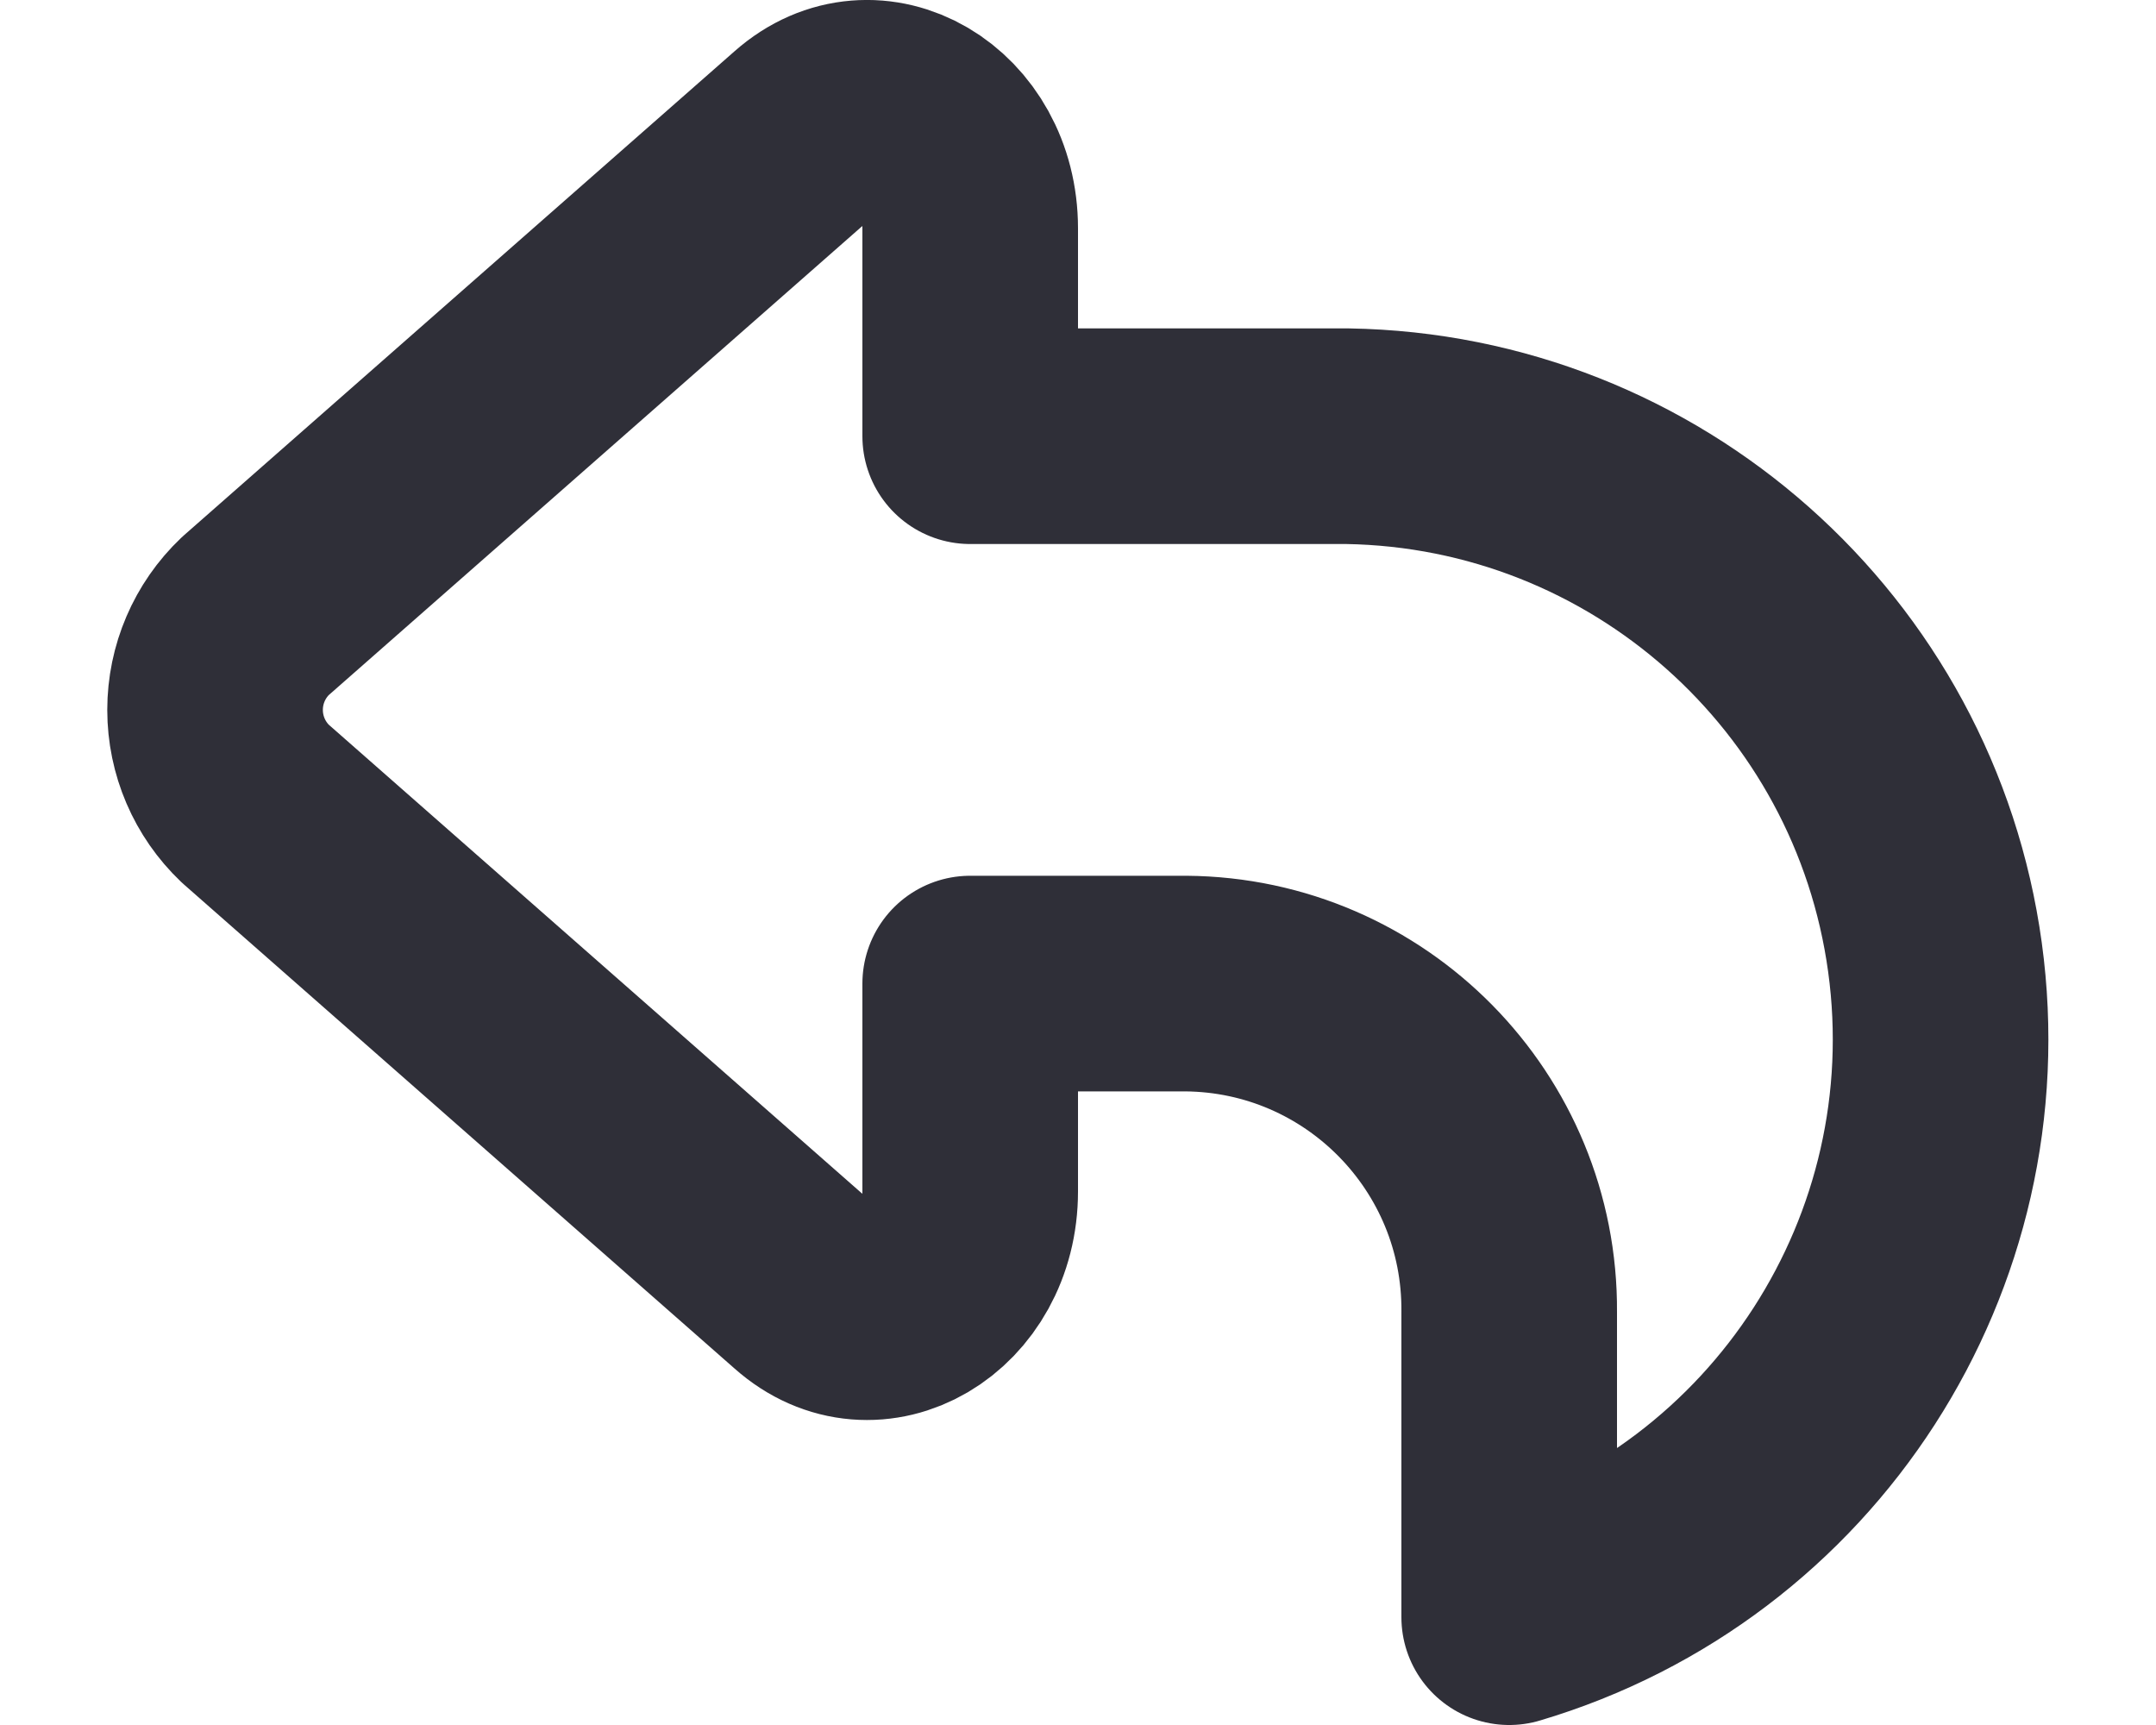
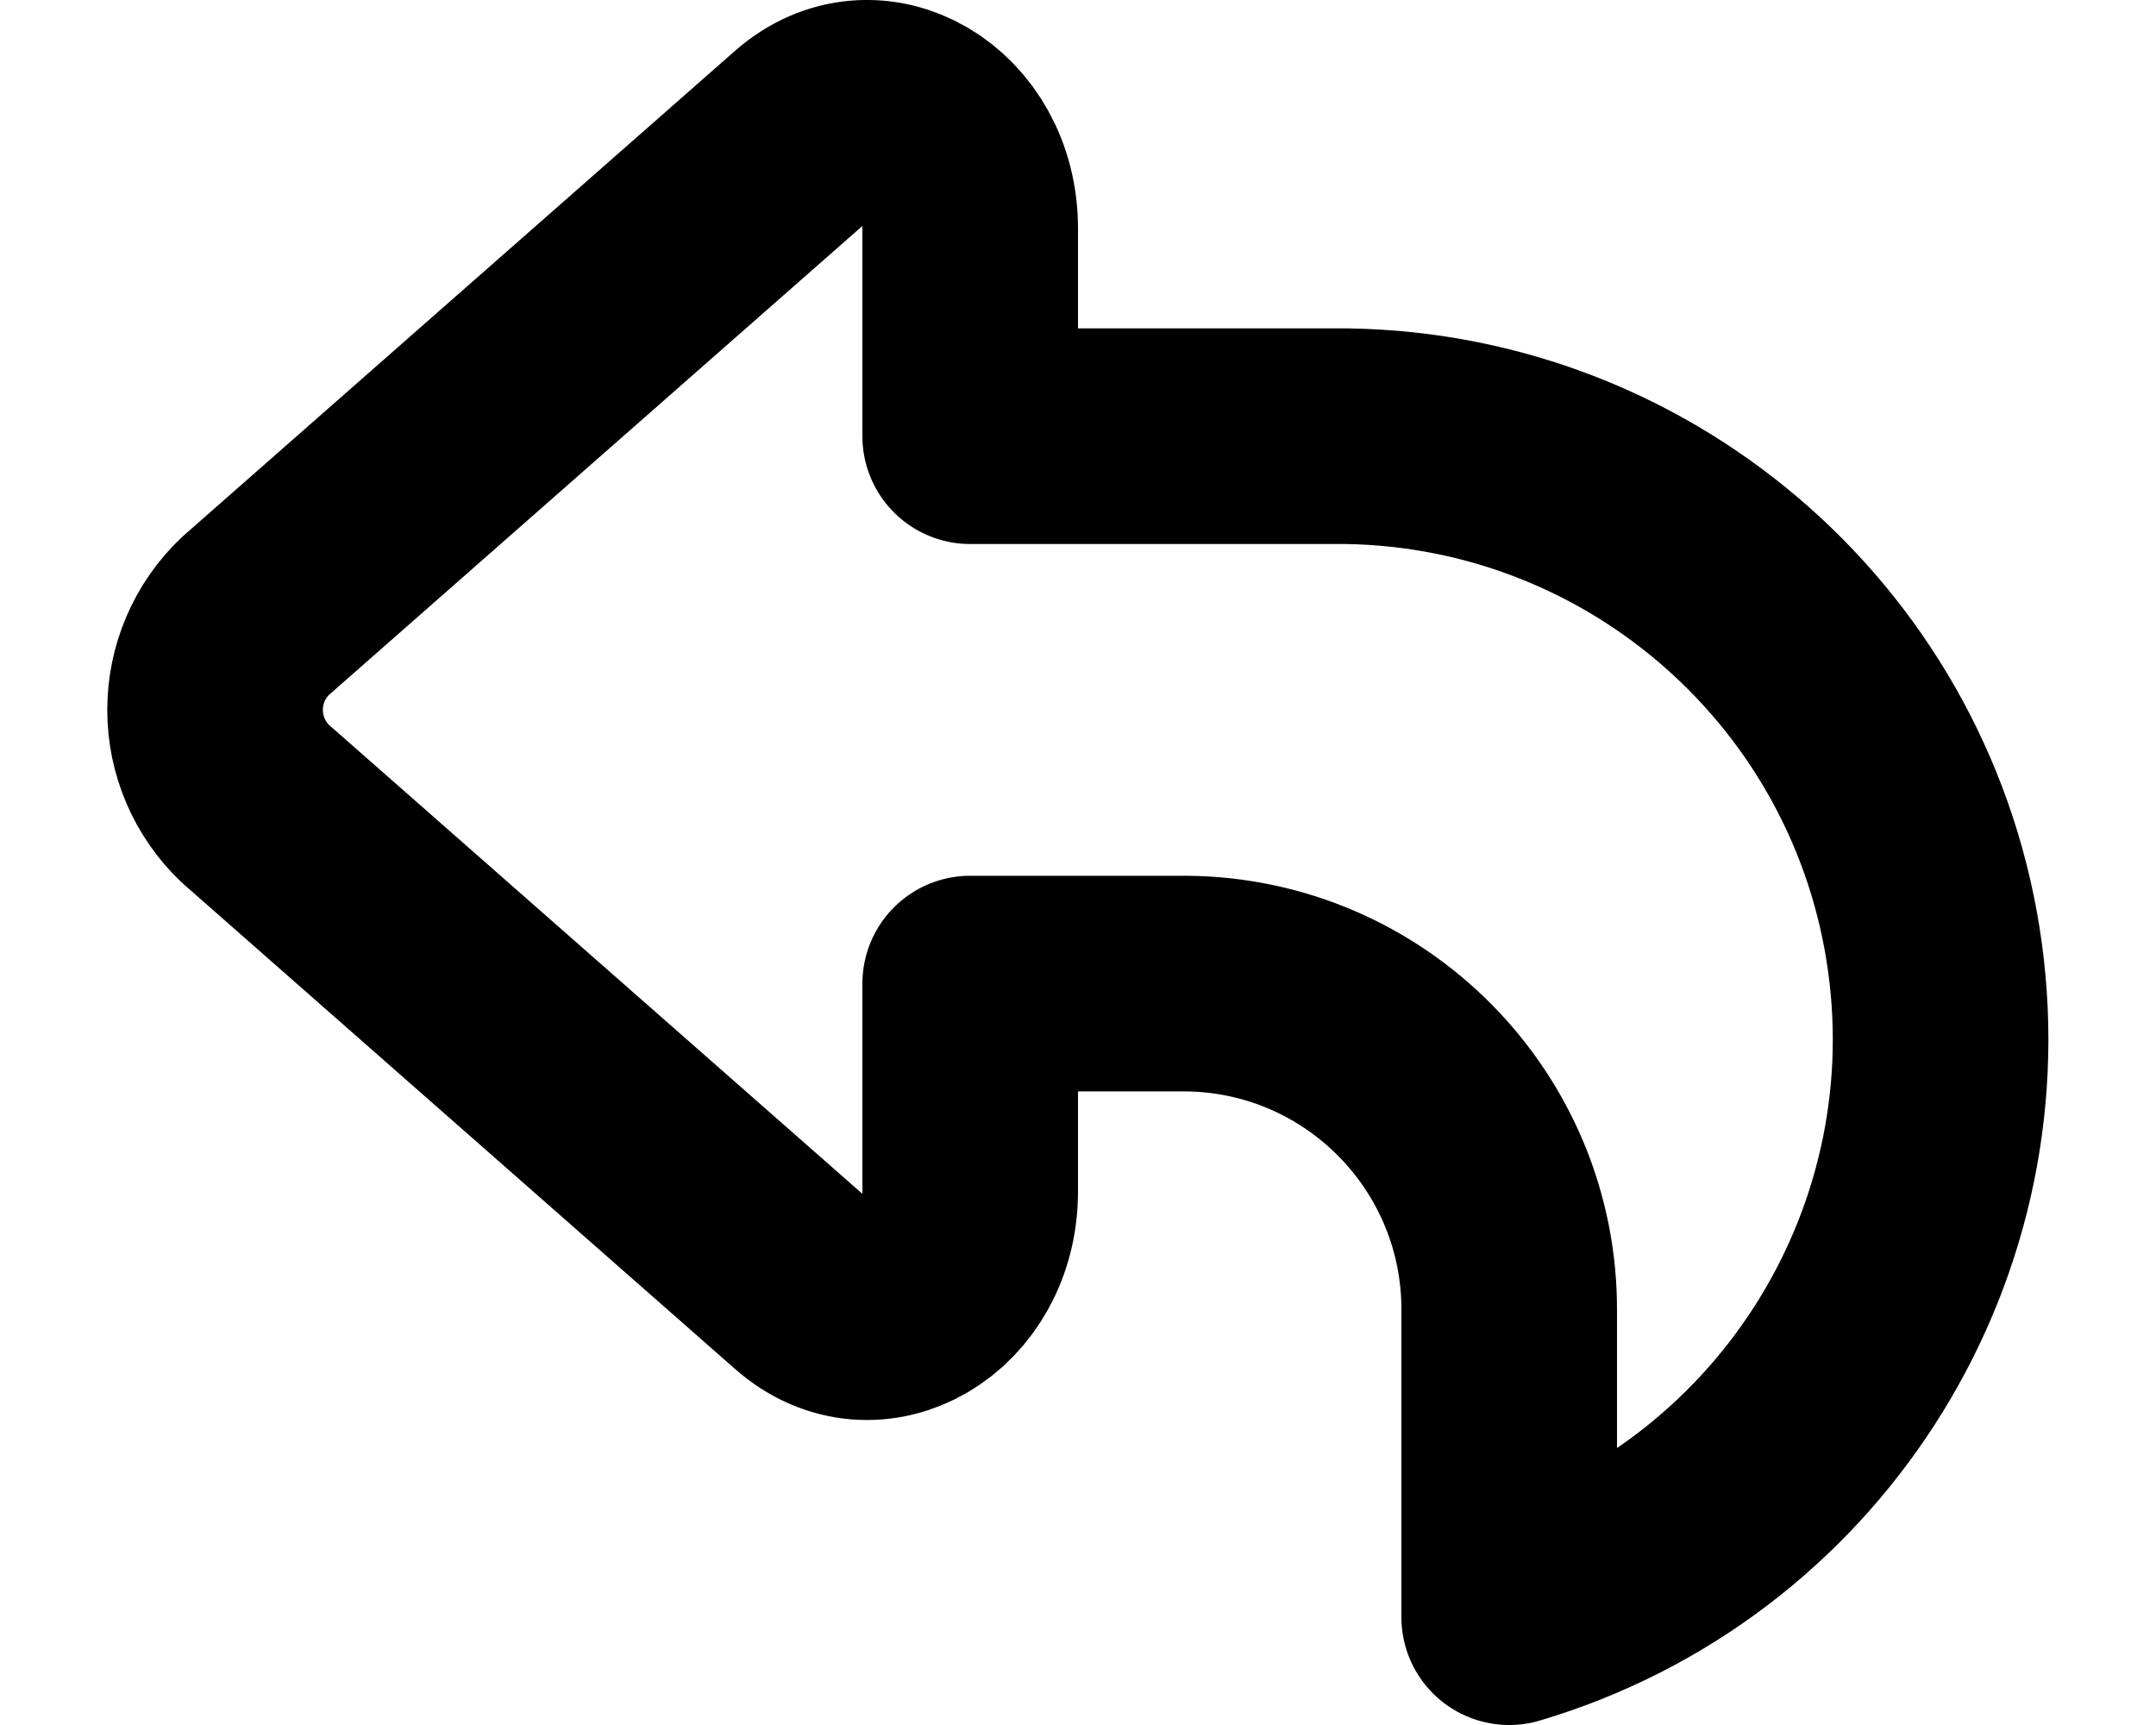
<svg xmlns="http://www.w3.org/2000/svg" width="20" height="16" fill="none" viewBox="0 0 20 16">
-   <path stroke="#2F2F38" stroke-linecap="round" stroke-linejoin="round" stroke-width="2" d="M12.5 4.046H9V2.119c0-.921-.9-1.446-1.524-.894l-5.108 4.49a1.2 1.2 0 0 0 0 1.739l5.108 4.49C8.1 12.5 9 11.971 9 11.051V9.123h2a3.023 3.023 0 0 1 3 3.046V15a5.593 5.593 0 0 0-1.5-10.954Z" />
+   <path stroke="currentColor" stroke-linecap="round" stroke-linejoin="round" stroke-width="2" d="M12.5 4.046H9V2.119c0-.921-.9-1.446-1.524-.894l-5.108 4.49a1.2 1.2 0 0 0 0 1.739l5.108 4.49C8.1 12.5 9 11.971 9 11.051V9.123h2a3.023 3.023 0 0 1 3 3.046V15a5.593 5.593 0 0 0-1.5-10.954Z" />
</svg>
